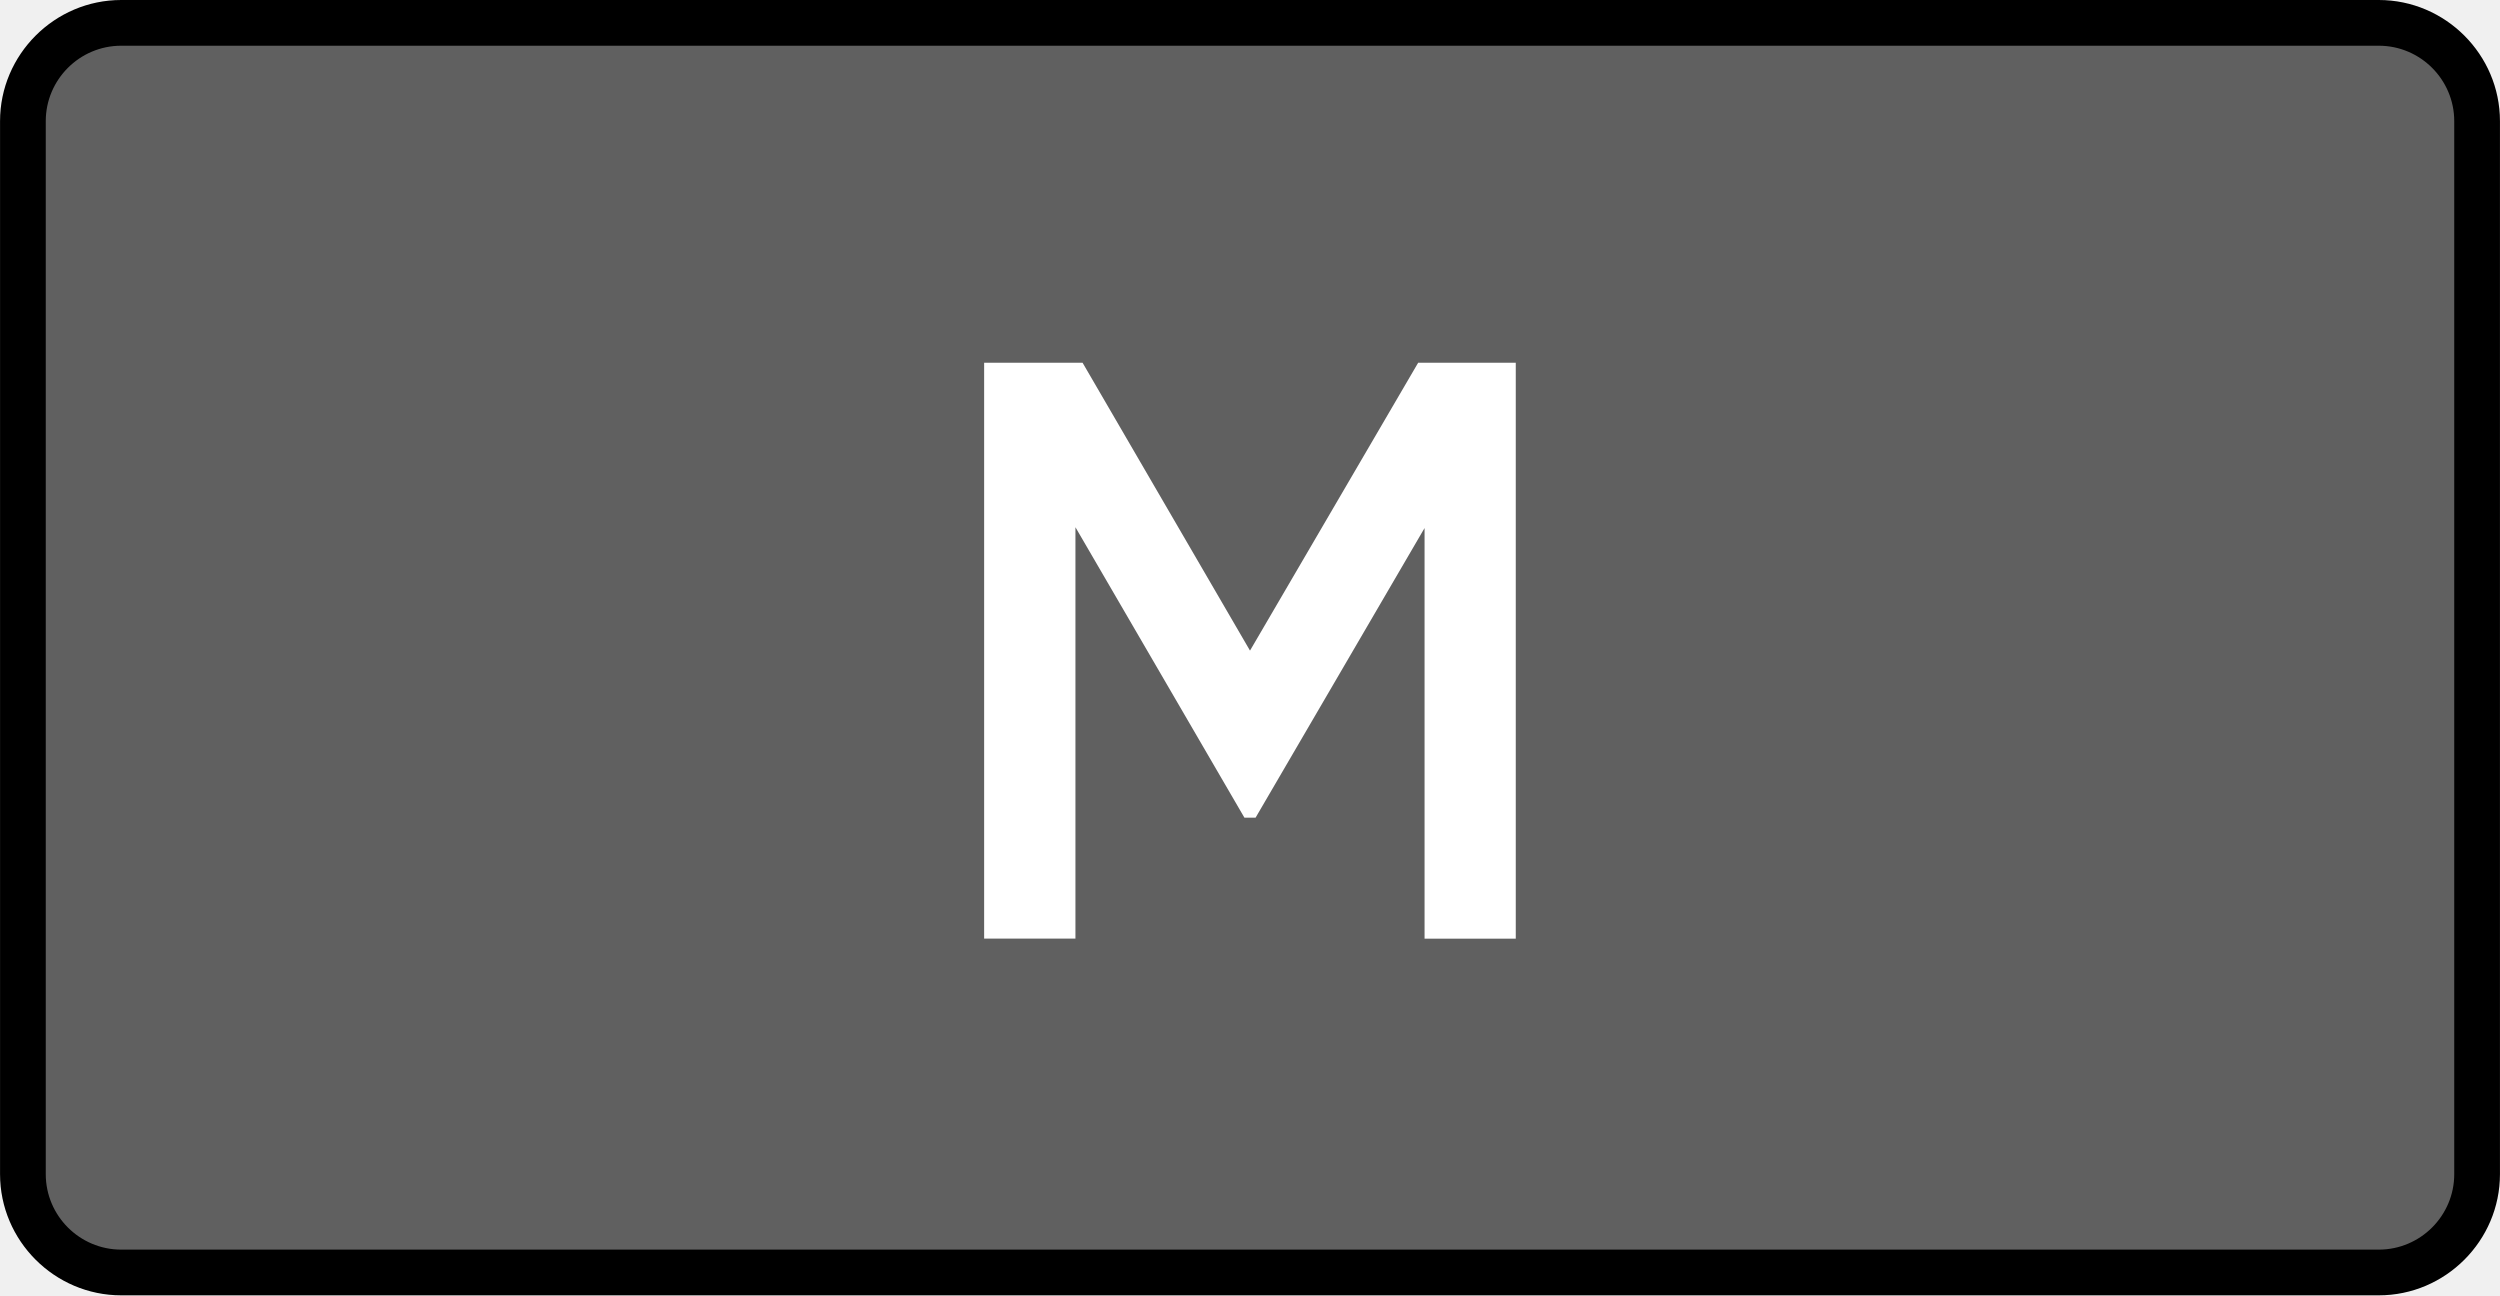
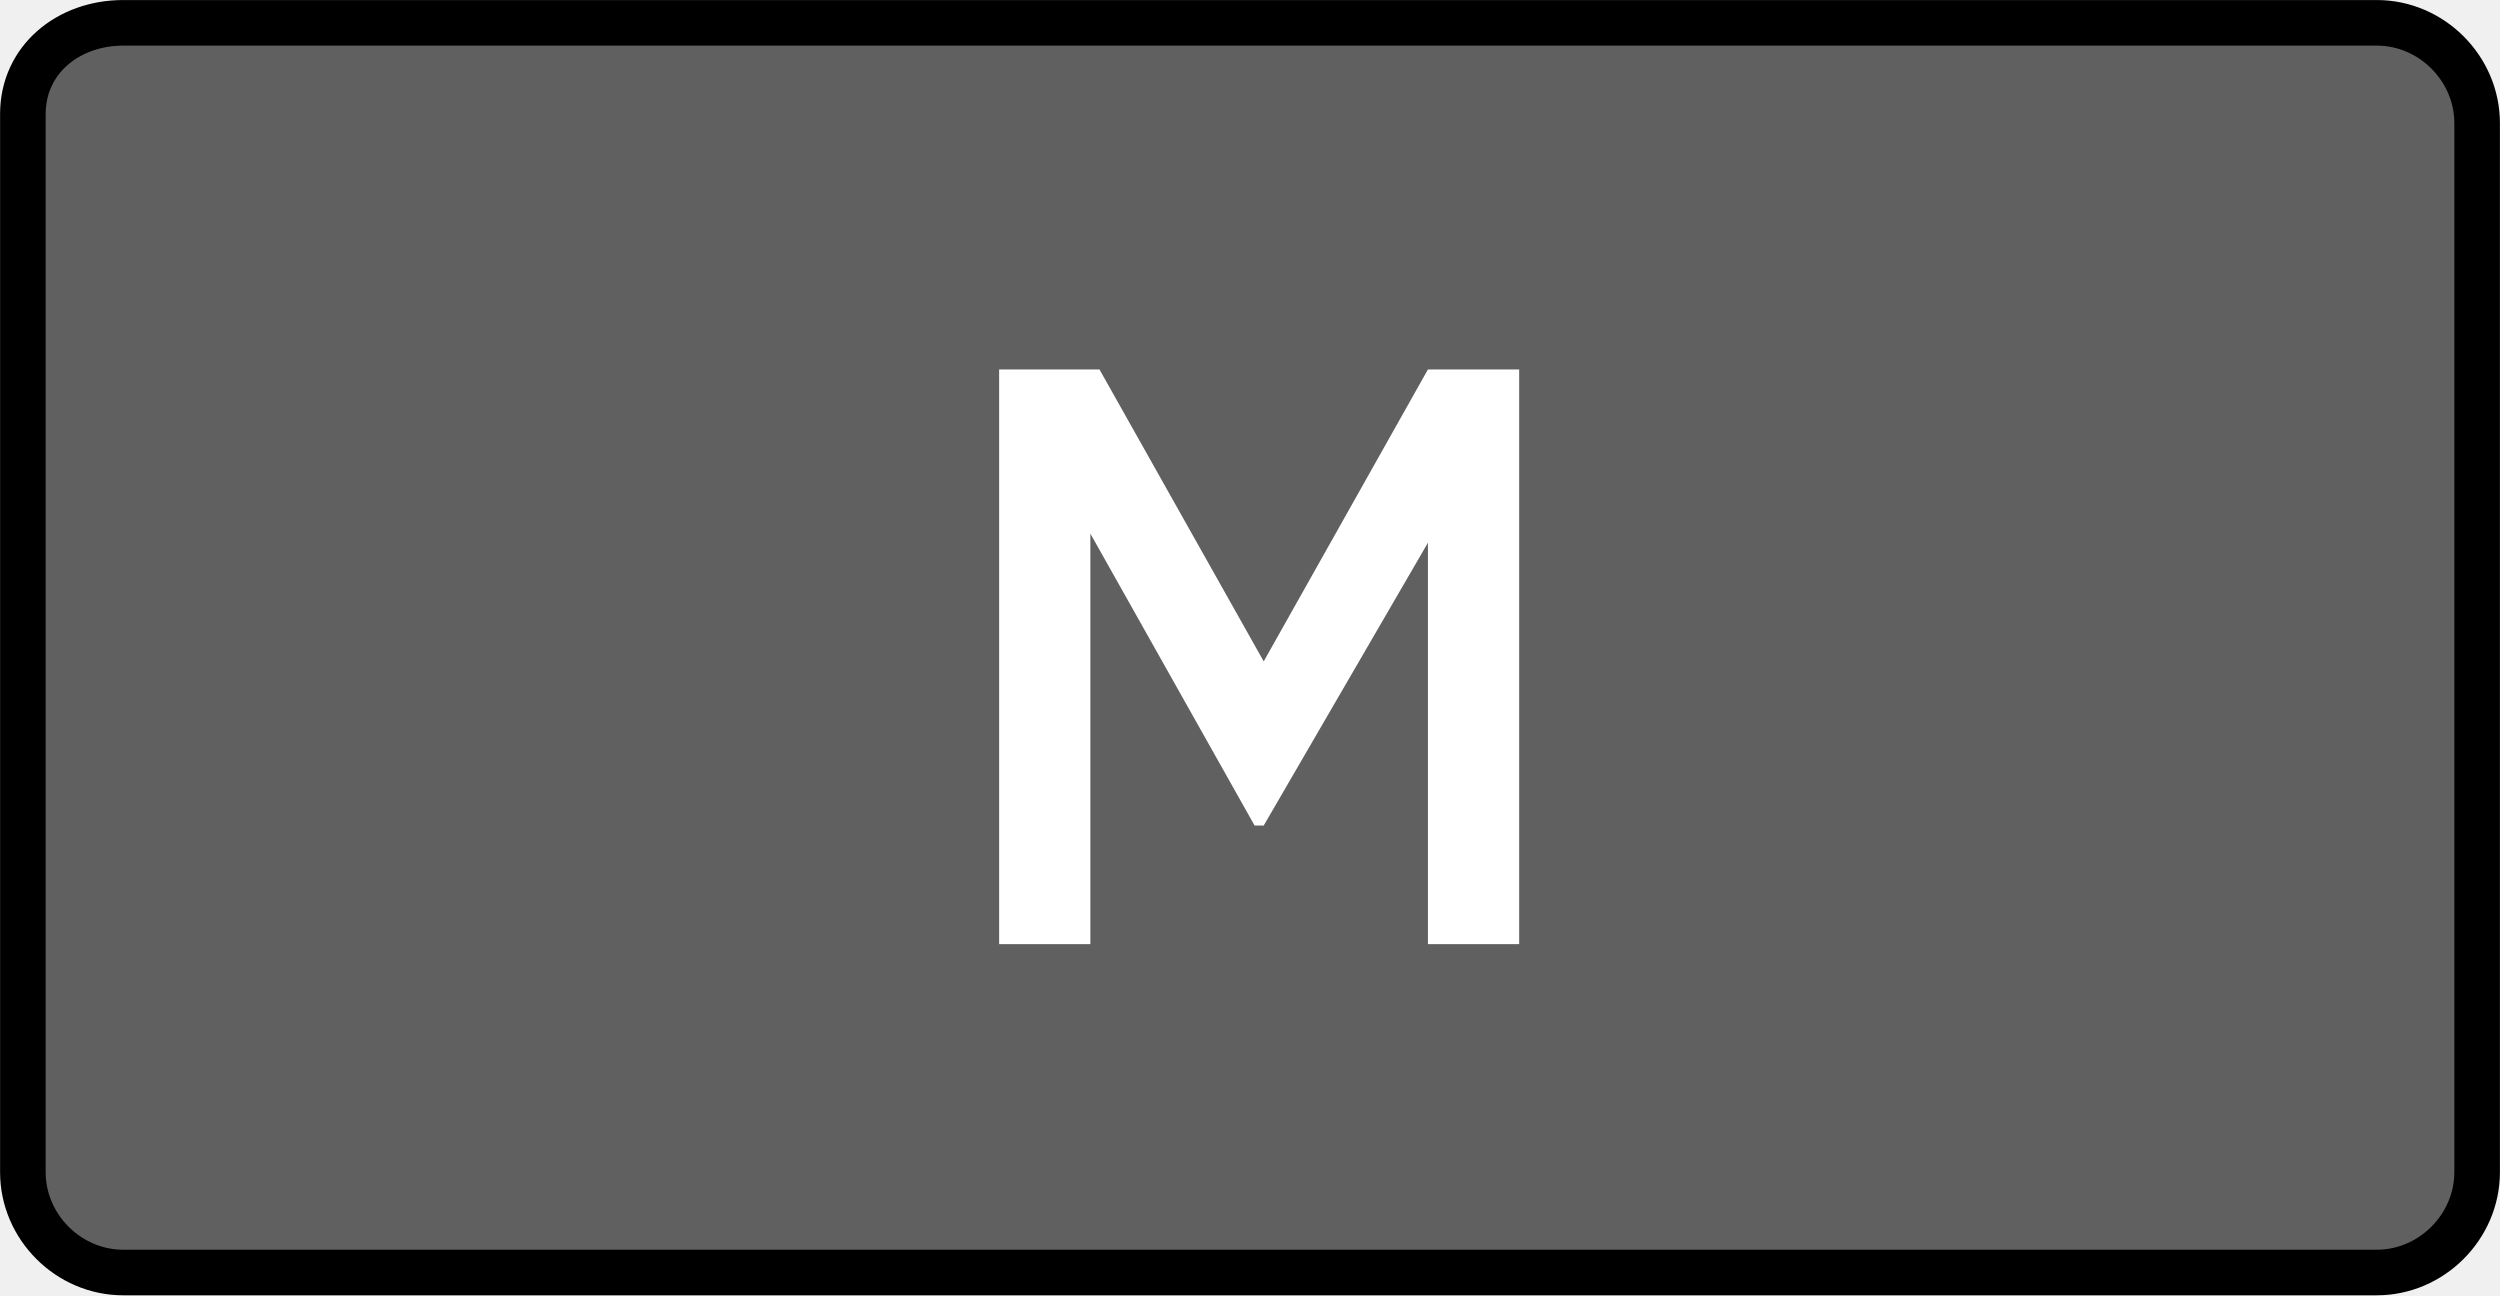
- <svg xmlns="http://www.w3.org/2000/svg" version="1.0" x="0px" y="0px" width="9.65mm" height="5mm" viewBox="0 0 36.472 18.898" enable-background="new 0 0 27.354 14.173" xml:space="preserve" id="svg46">
-   <defs id="defs50" />
-   <g id="Layer_1" transform="translate(0,4.724408)" />
-   <g id="g869">
-     <path d="m 1.768,18.564 c -0.791,0 -1.435,-0.643 -1.435,-1.434 V 1.768 c 0,-0.791 0.644,-1.435 1.435,-1.435 h 32.936 c 0.792,0 1.435,0.644 1.435,1.435 V 17.13 c 0,0.79 -0.643,1.434 -1.435,1.434 z" id="path3" style="fill:#606060;stroke-width:1.333;fill-opacity:1" />
-     <path style="stroke-width:1.333" d="m 34.704,0.667 c 0.607,0 1.101,0.494 1.101,1.101 V 17.13 c 0,0.607 -0.494,1.101 -1.101,1.101 H 1.768 c -0.607,0 -1.101,-0.494 -1.101,-1.101 V 1.768 c 0,-0.607 0.494,-1.101 1.101,-1.101 h 32.936 m 0,-0.667 H 1.768 C 0.796,8.4770842e-6 0,0.796 0,1.768 V 17.13 c 0,0.972 0.796,1.768 1.768,1.768 h 32.936 c 0.972,0 1.768,-0.796 1.768,-1.768 V 1.768 c 0,-0.972 -0.796,-1.768 -1.768,-1.768 z" id="path5" />
-     <g transform="matrix(1.333333,0,0,1.333333,0,8.4770842e-6)" id="g11">
-       <path style="fill:#ffffff" id="path9" d="m 16.585,3.969 v 6.302 H 15.587 V 5.778 L 13.738,8.947 H 13.616 L 11.767,5.769 v 4.501 H 10.768 V 3.969 h 1.077 L 13.677,7.119 15.517,3.969 Z" />
-     </g>
-   </g>
-   <g id="g15" transform="matrix(1.333333,0,0,1.333333,0,8.4770842e-6)" />
-   <g id="g17" transform="matrix(1.333333,0,0,1.333333,0,8.4770842e-6)" />
-   <g id="g19" transform="matrix(1.333333,0,0,1.333333,0,8.4770842e-6)" />
-   <g id="g21" transform="matrix(1.333333,0,0,1.333333,0,8.4770842e-6)" />
-   <g id="g23" transform="matrix(1.333333,0,0,1.333333,0,8.4770842e-6)" />
-   <g id="g25" transform="matrix(1.333333,0,0,1.333333,0,8.4770842e-6)" />
-   <g id="g27" transform="matrix(1.333333,0,0,1.333333,0,8.4770842e-6)" />
-   <g id="g29" transform="matrix(1.333333,0,0,1.333333,0,8.4770842e-6)" />
-   <g id="g31" transform="matrix(1.333333,0,0,1.333333,0,8.4770842e-6)" />
-   <g id="g33" transform="matrix(1.333333,0,0,1.333333,0,8.4770842e-6)" />
-   <g id="g35" transform="matrix(1.333333,0,0,1.333333,0,8.4770842e-6)" />
-   <g id="g37" transform="matrix(1.333333,0,0,1.333333,0,8.4770842e-6)" />
-   <g id="g39" transform="matrix(1.333333,0,0,1.333333,0,8.4770842e-6)" />
-   <g id="g41" transform="matrix(1.333333,0,0,1.333333,0,8.4770842e-6)" />
-   <g id="g43" transform="matrix(1.333333,0,0,1.333333,0,8.4770842e-6)" />
+ <svg xmlns="http://www.w3.org/2000/svg" version="1.1" id="Layer_1" x="0px" y="0px" viewBox="0 0 36.472 18.898" xml:space="preserve" width="9.65mm" height="5mm">
+   <defs id="defs16" />
+   <style type="text/css" id="style2">
+ 	.st0{fill:#606060;stroke:#000000;stroke-width:0.5;}
+ 	.st1{fill:#FFFFFF;}
+ </style>
+   <path class="st0" d="M 1.797,0.333 H 34.675 c 0.799,0 1.464,0.665 1.464,1.464 V 17.101 c 0,0.798 -0.666,1.464 -1.464,1.464 H 1.797 c -0.799,0 -1.464,-0.665 -1.464,-1.464 V 1.664 c 0,-0.798 0.666,-1.331 1.464,-1.331 z" id="path6" style="fill:#606060;stroke:#000000;stroke-width:0.665;stroke-miterlimit:4;stroke-dasharray:none" />
+   <path class="st1" d="M 22.163,5.39 V 13.774 H 20.832 V 7.918 L 18.436,12.044 H 18.303 L 15.907,7.785 V 13.774 H 14.576 V 5.39 h 1.464 l 2.396,4.259 2.396,-4.259 z" id="path8" style="fill:#ffffff;stroke-width:1.331" />
</svg>
